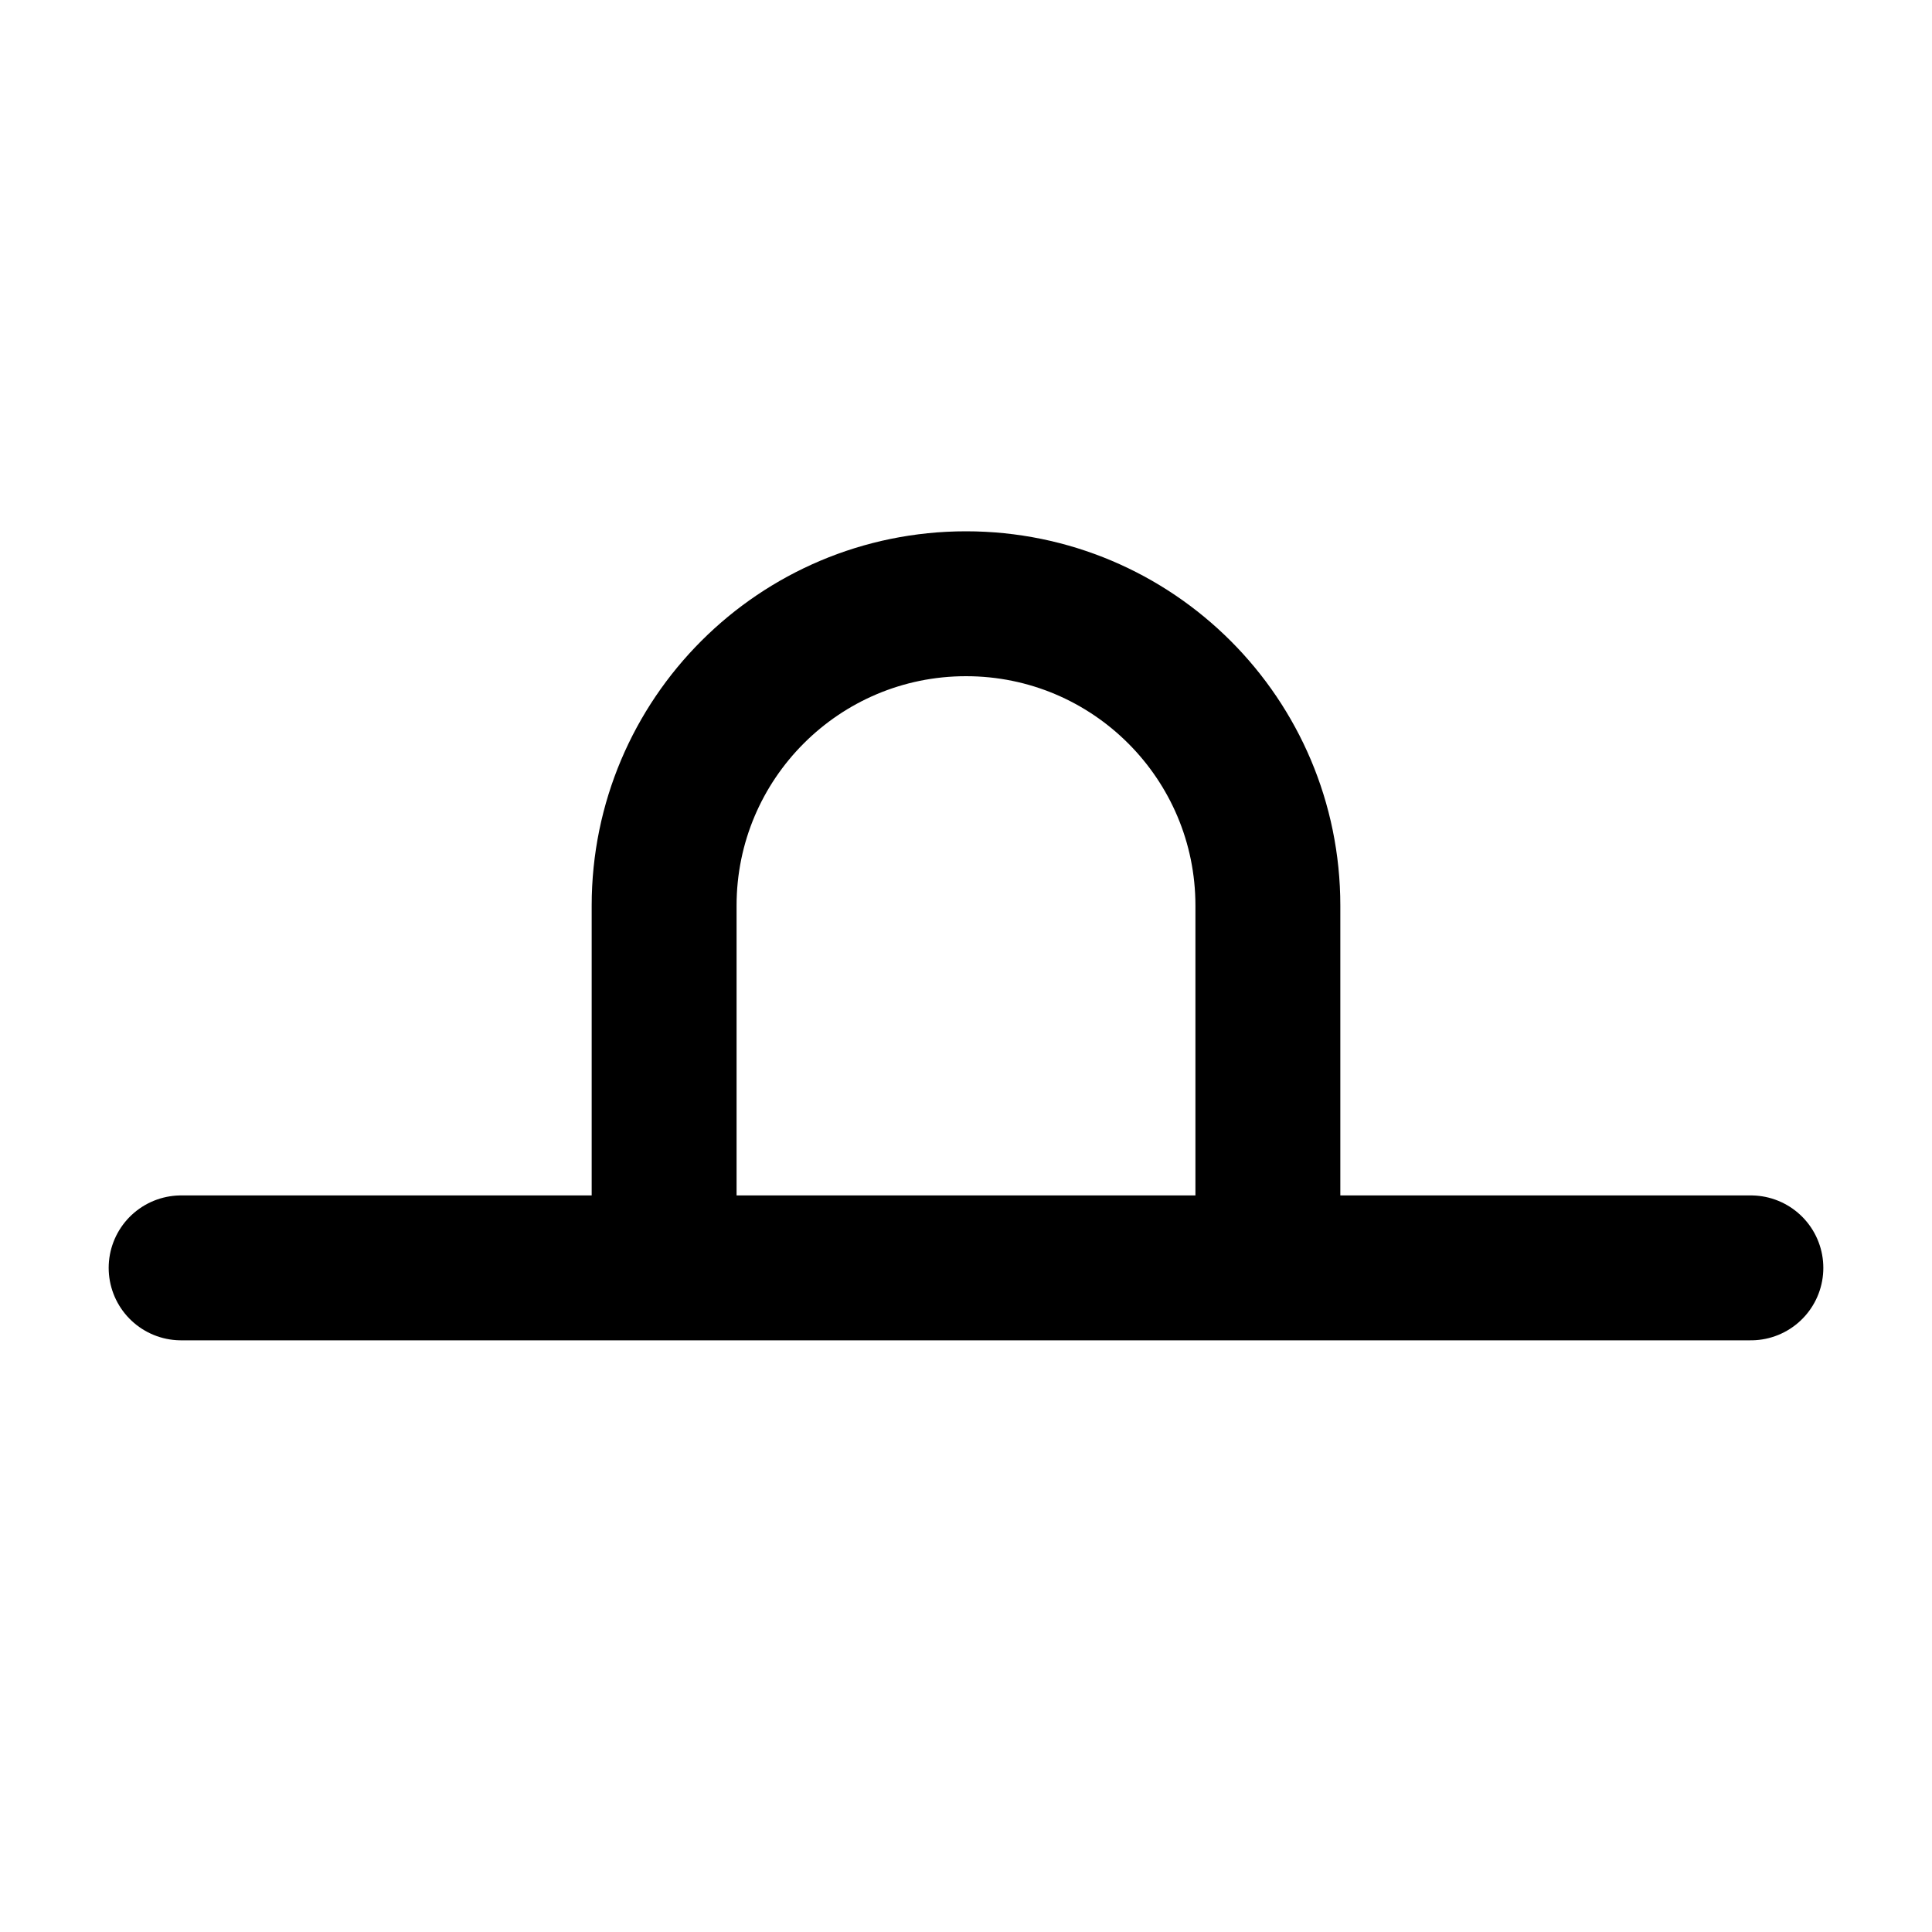
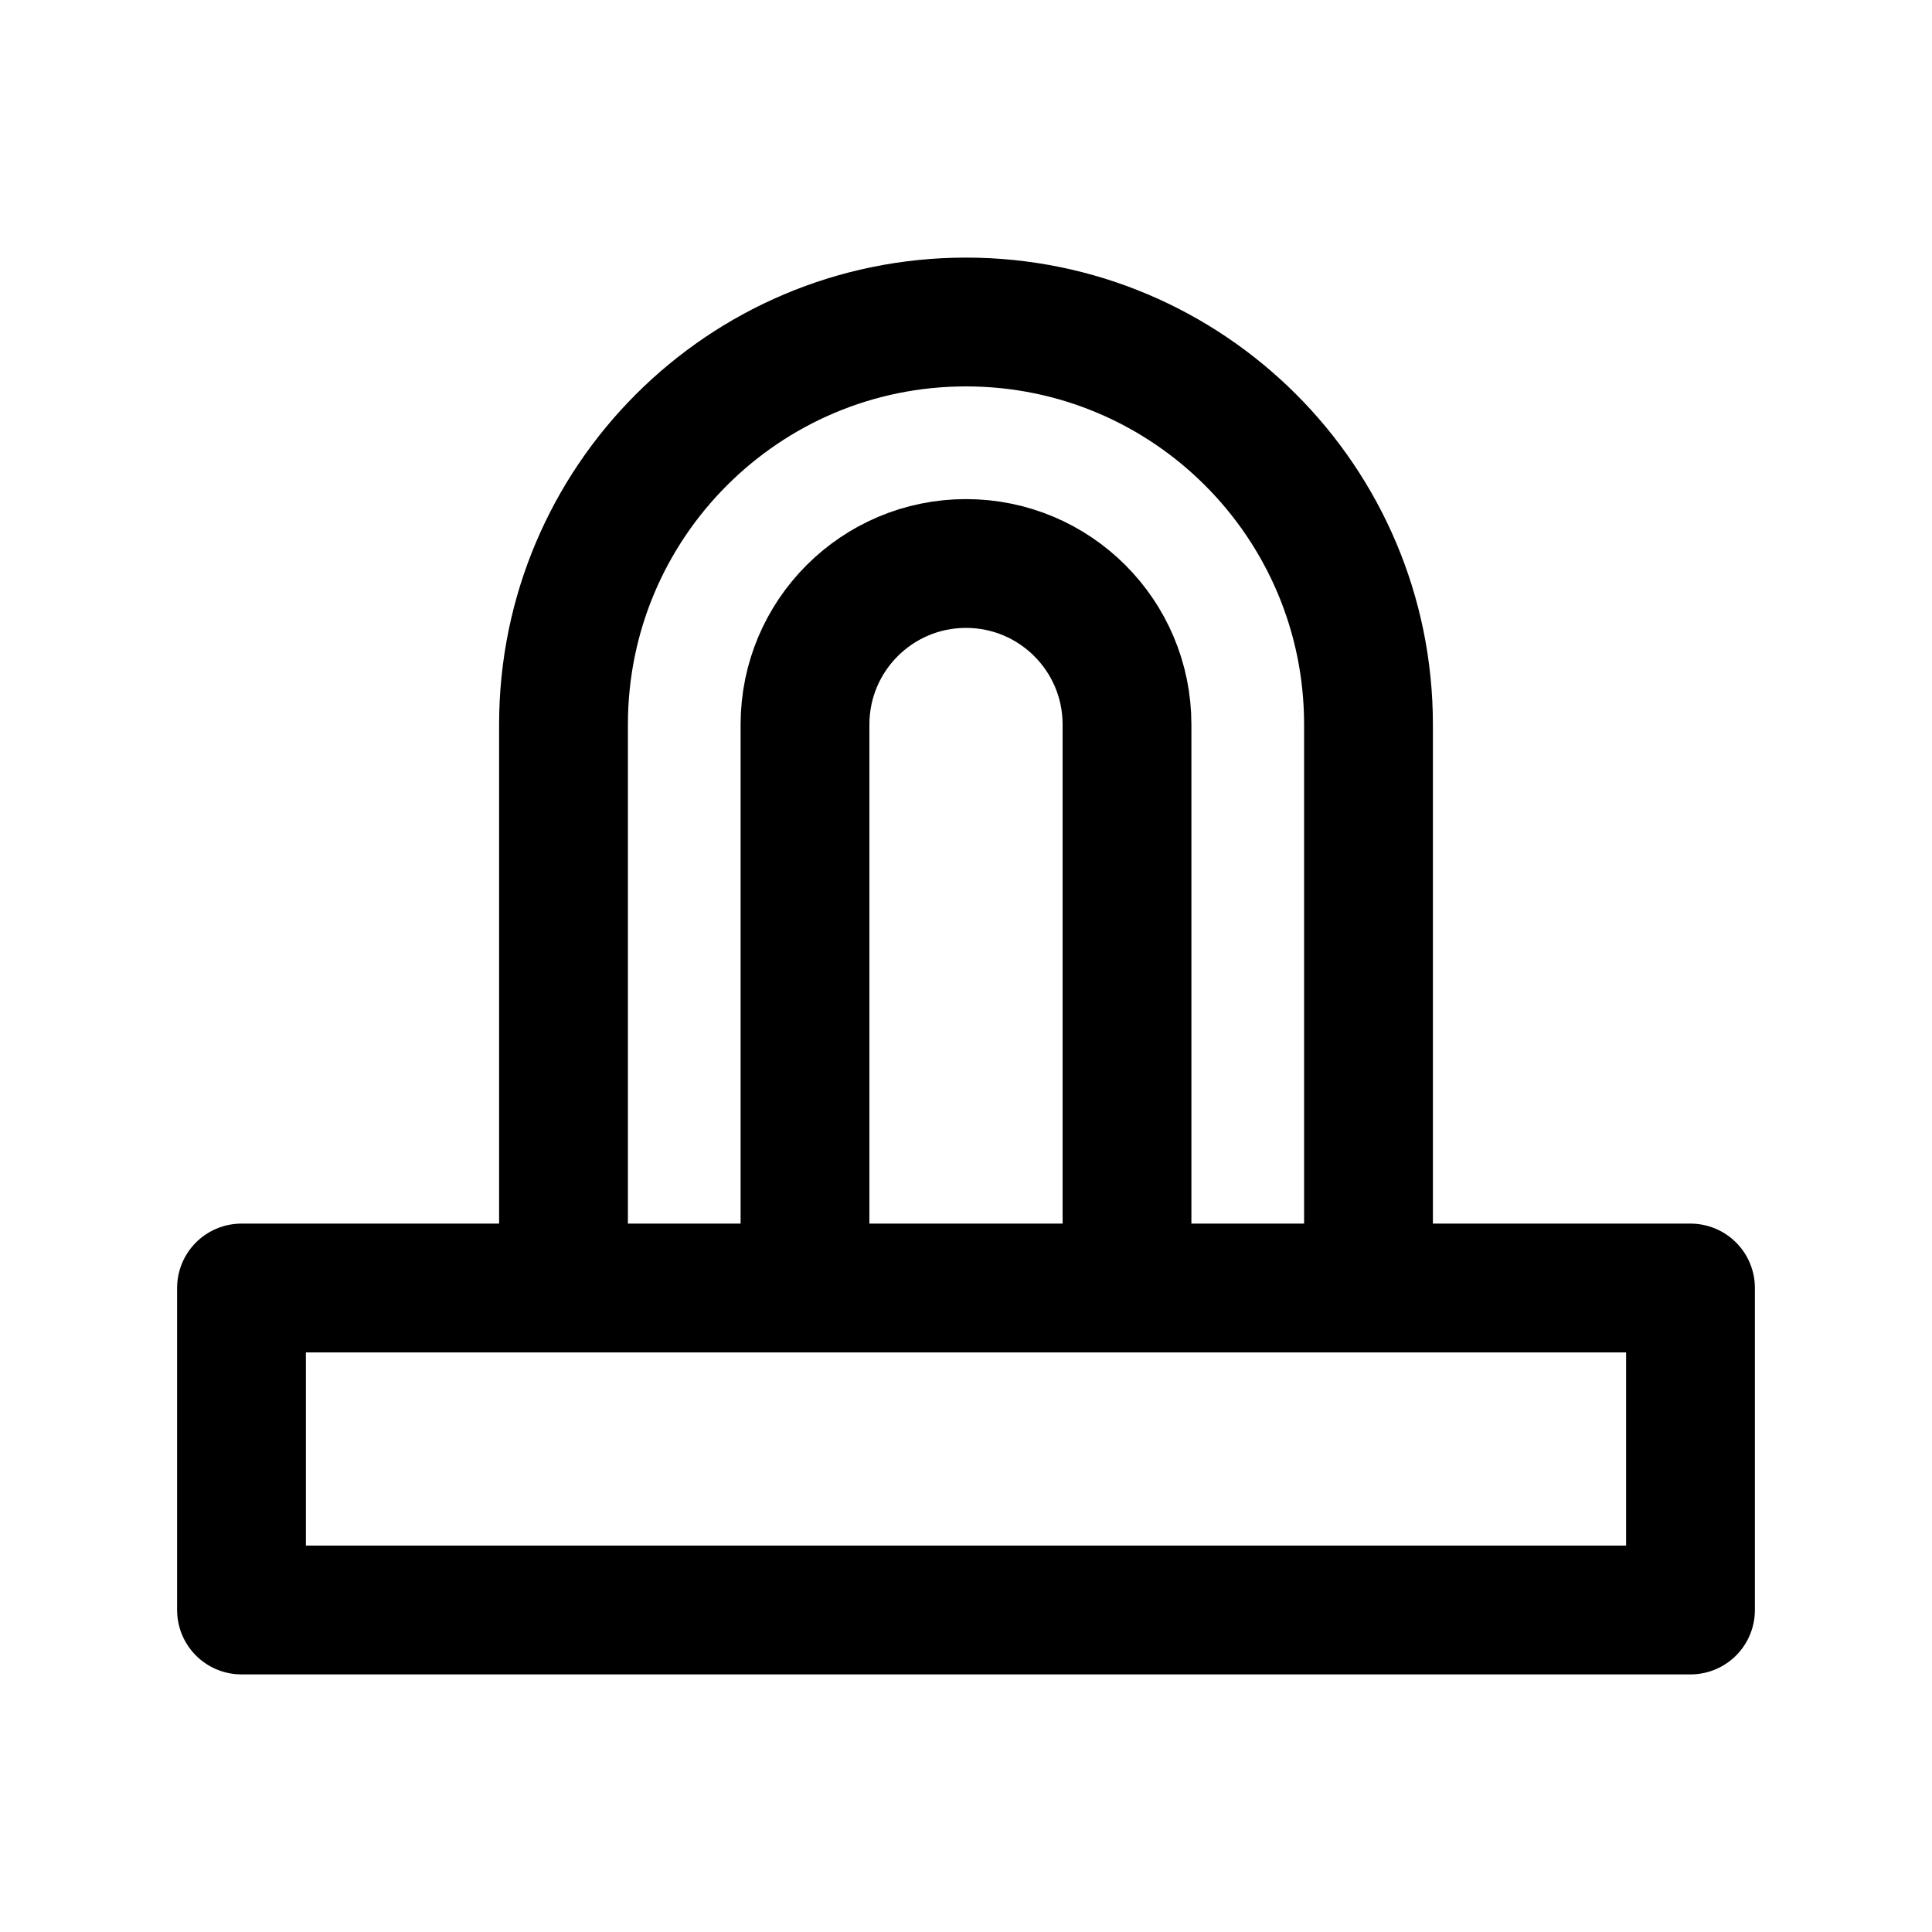
- <svg xmlns="http://www.w3.org/2000/svg" viewBox="0 0 32 32">
-   <g fill="none" stroke="currentColor" stroke-width="2.4" stroke-linecap="round" stroke-linejoin="round">
-     <path d="M3 21h26" />
-     <path d="M11 20v-5a5 5 0 0 1 10 0v5" />
-   </g>
+ <svg xmlns="http://www.w3.org/2000/svg" viewBox="0 0 24 24" fill="none" stroke="currentColor" stroke-width="1.6" stroke-linecap="round" stroke-linejoin="round">
+   <path d="M3 16h18v4H3Z M7 16V9a5 5 0 0 1 10 0v7 M10 16V9a2 2 0 0 1 4 0v7" />
</svg>
